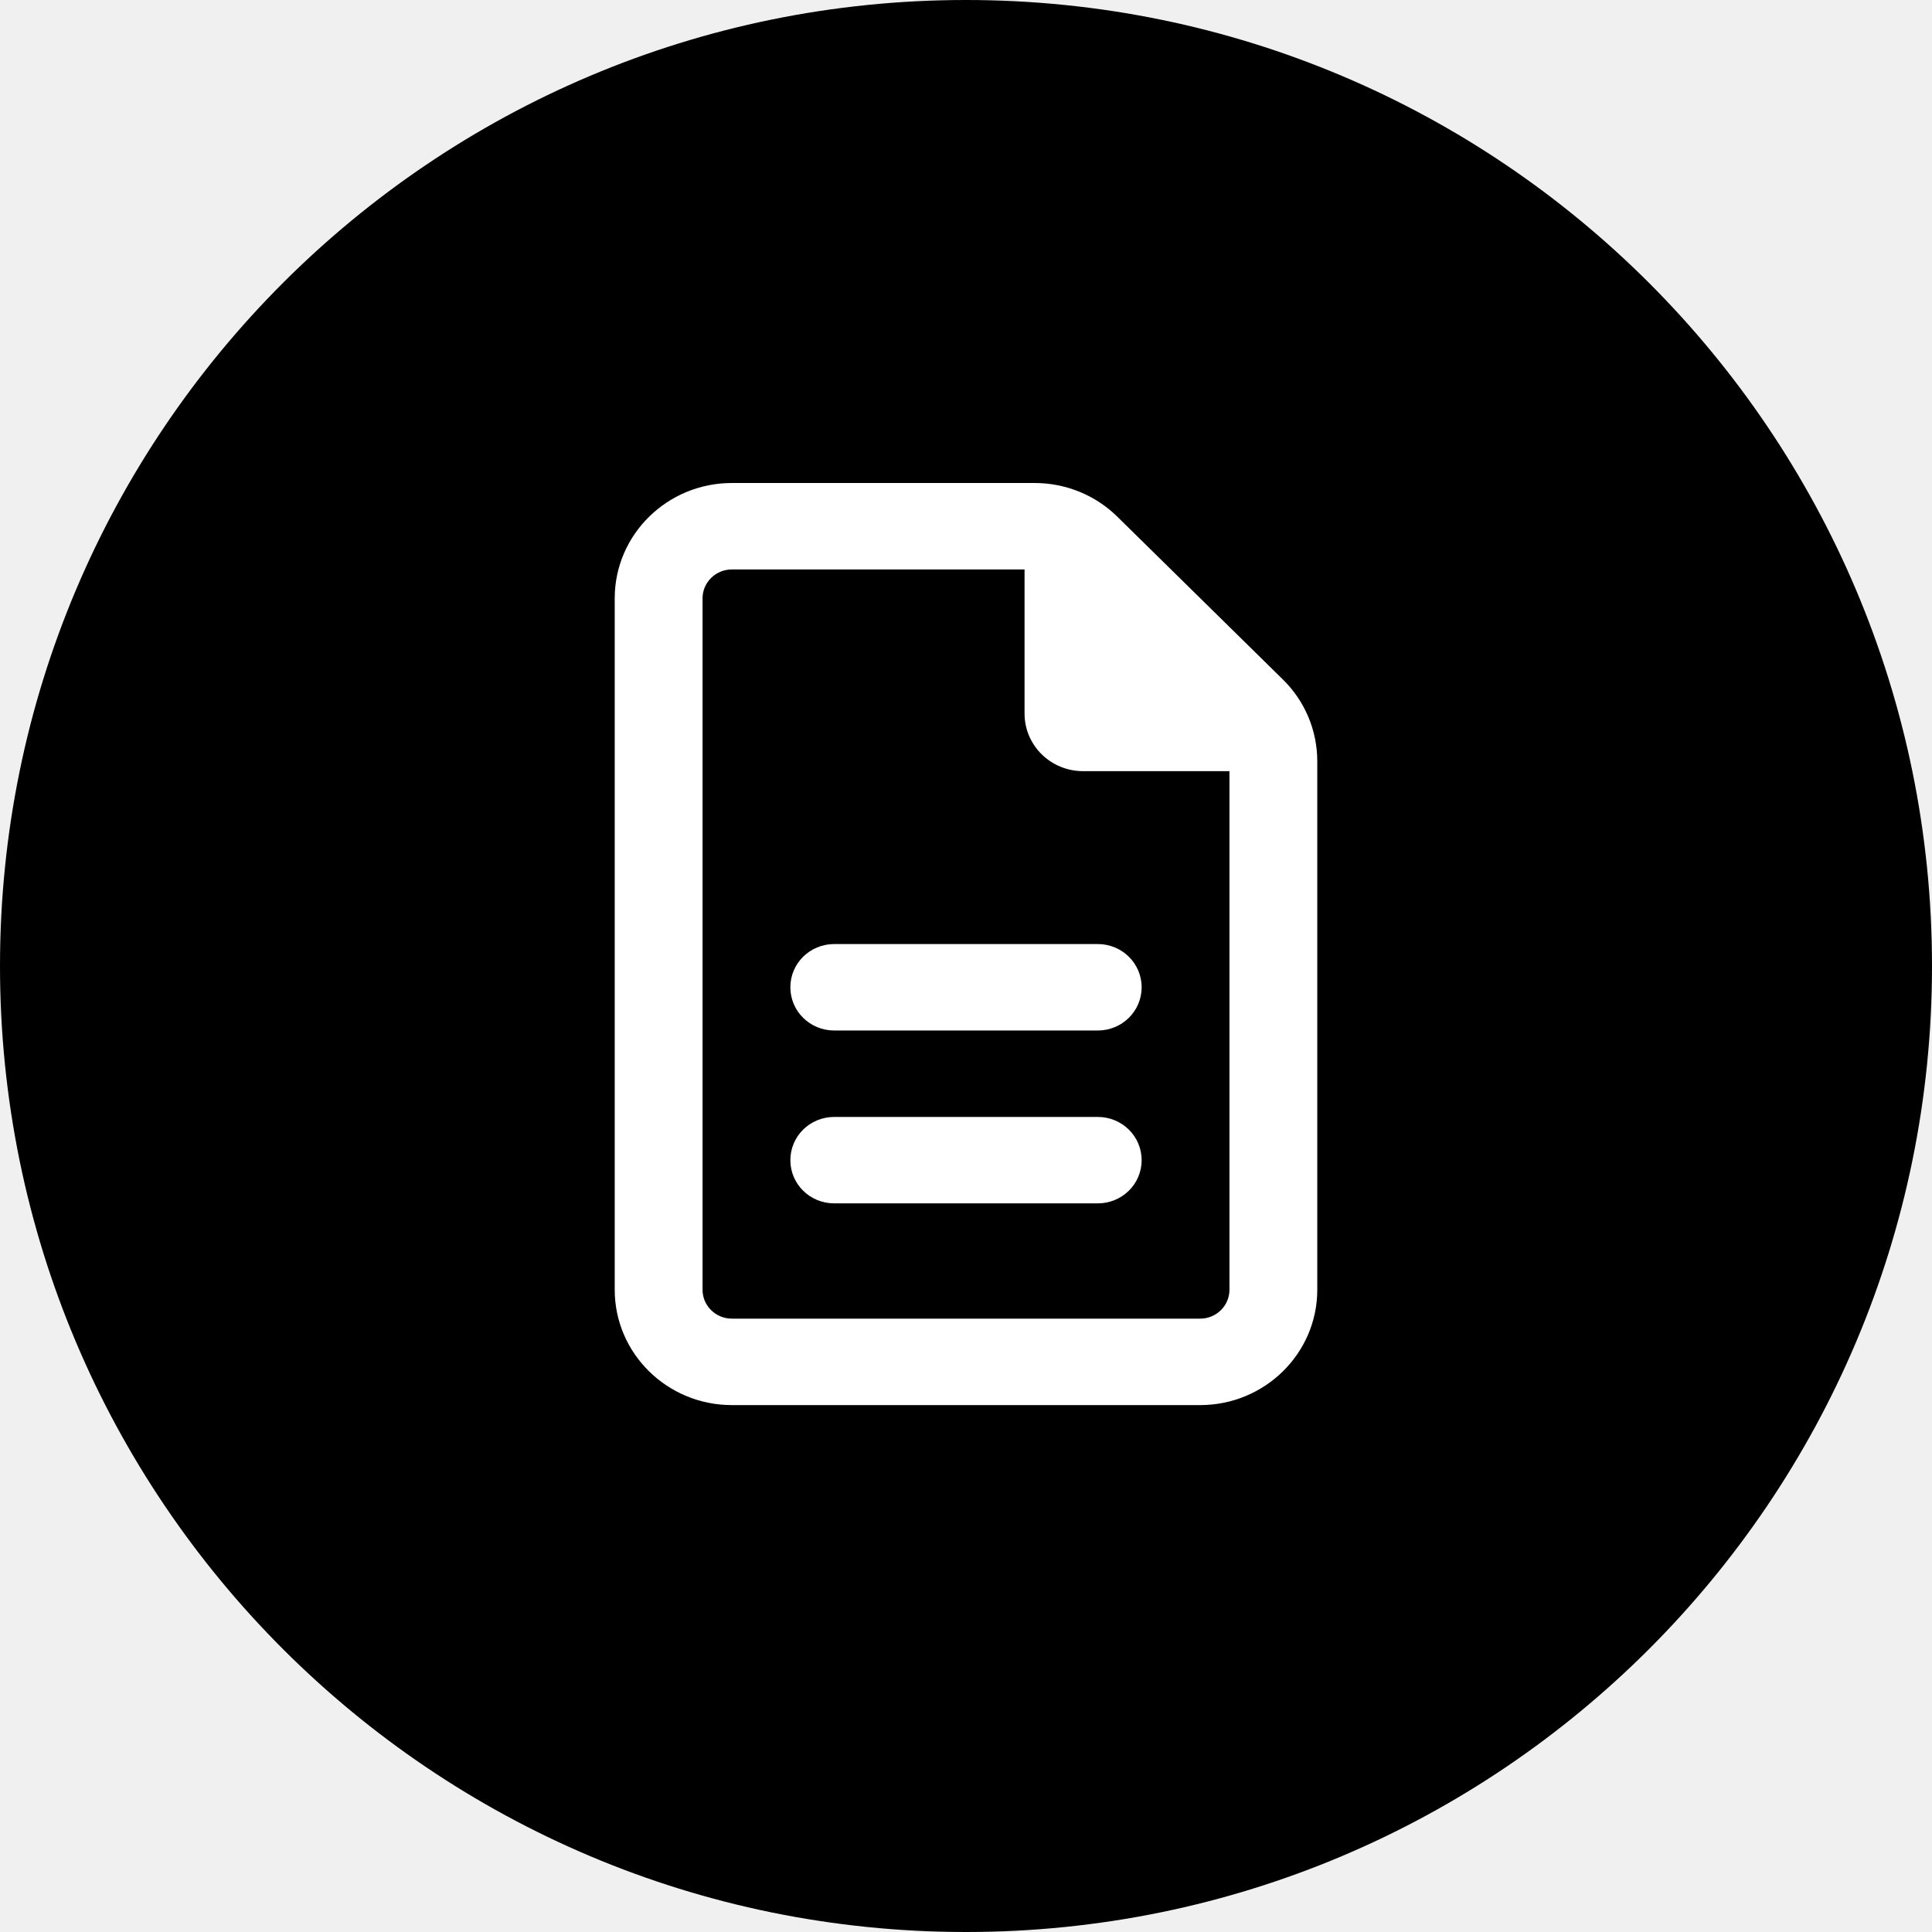
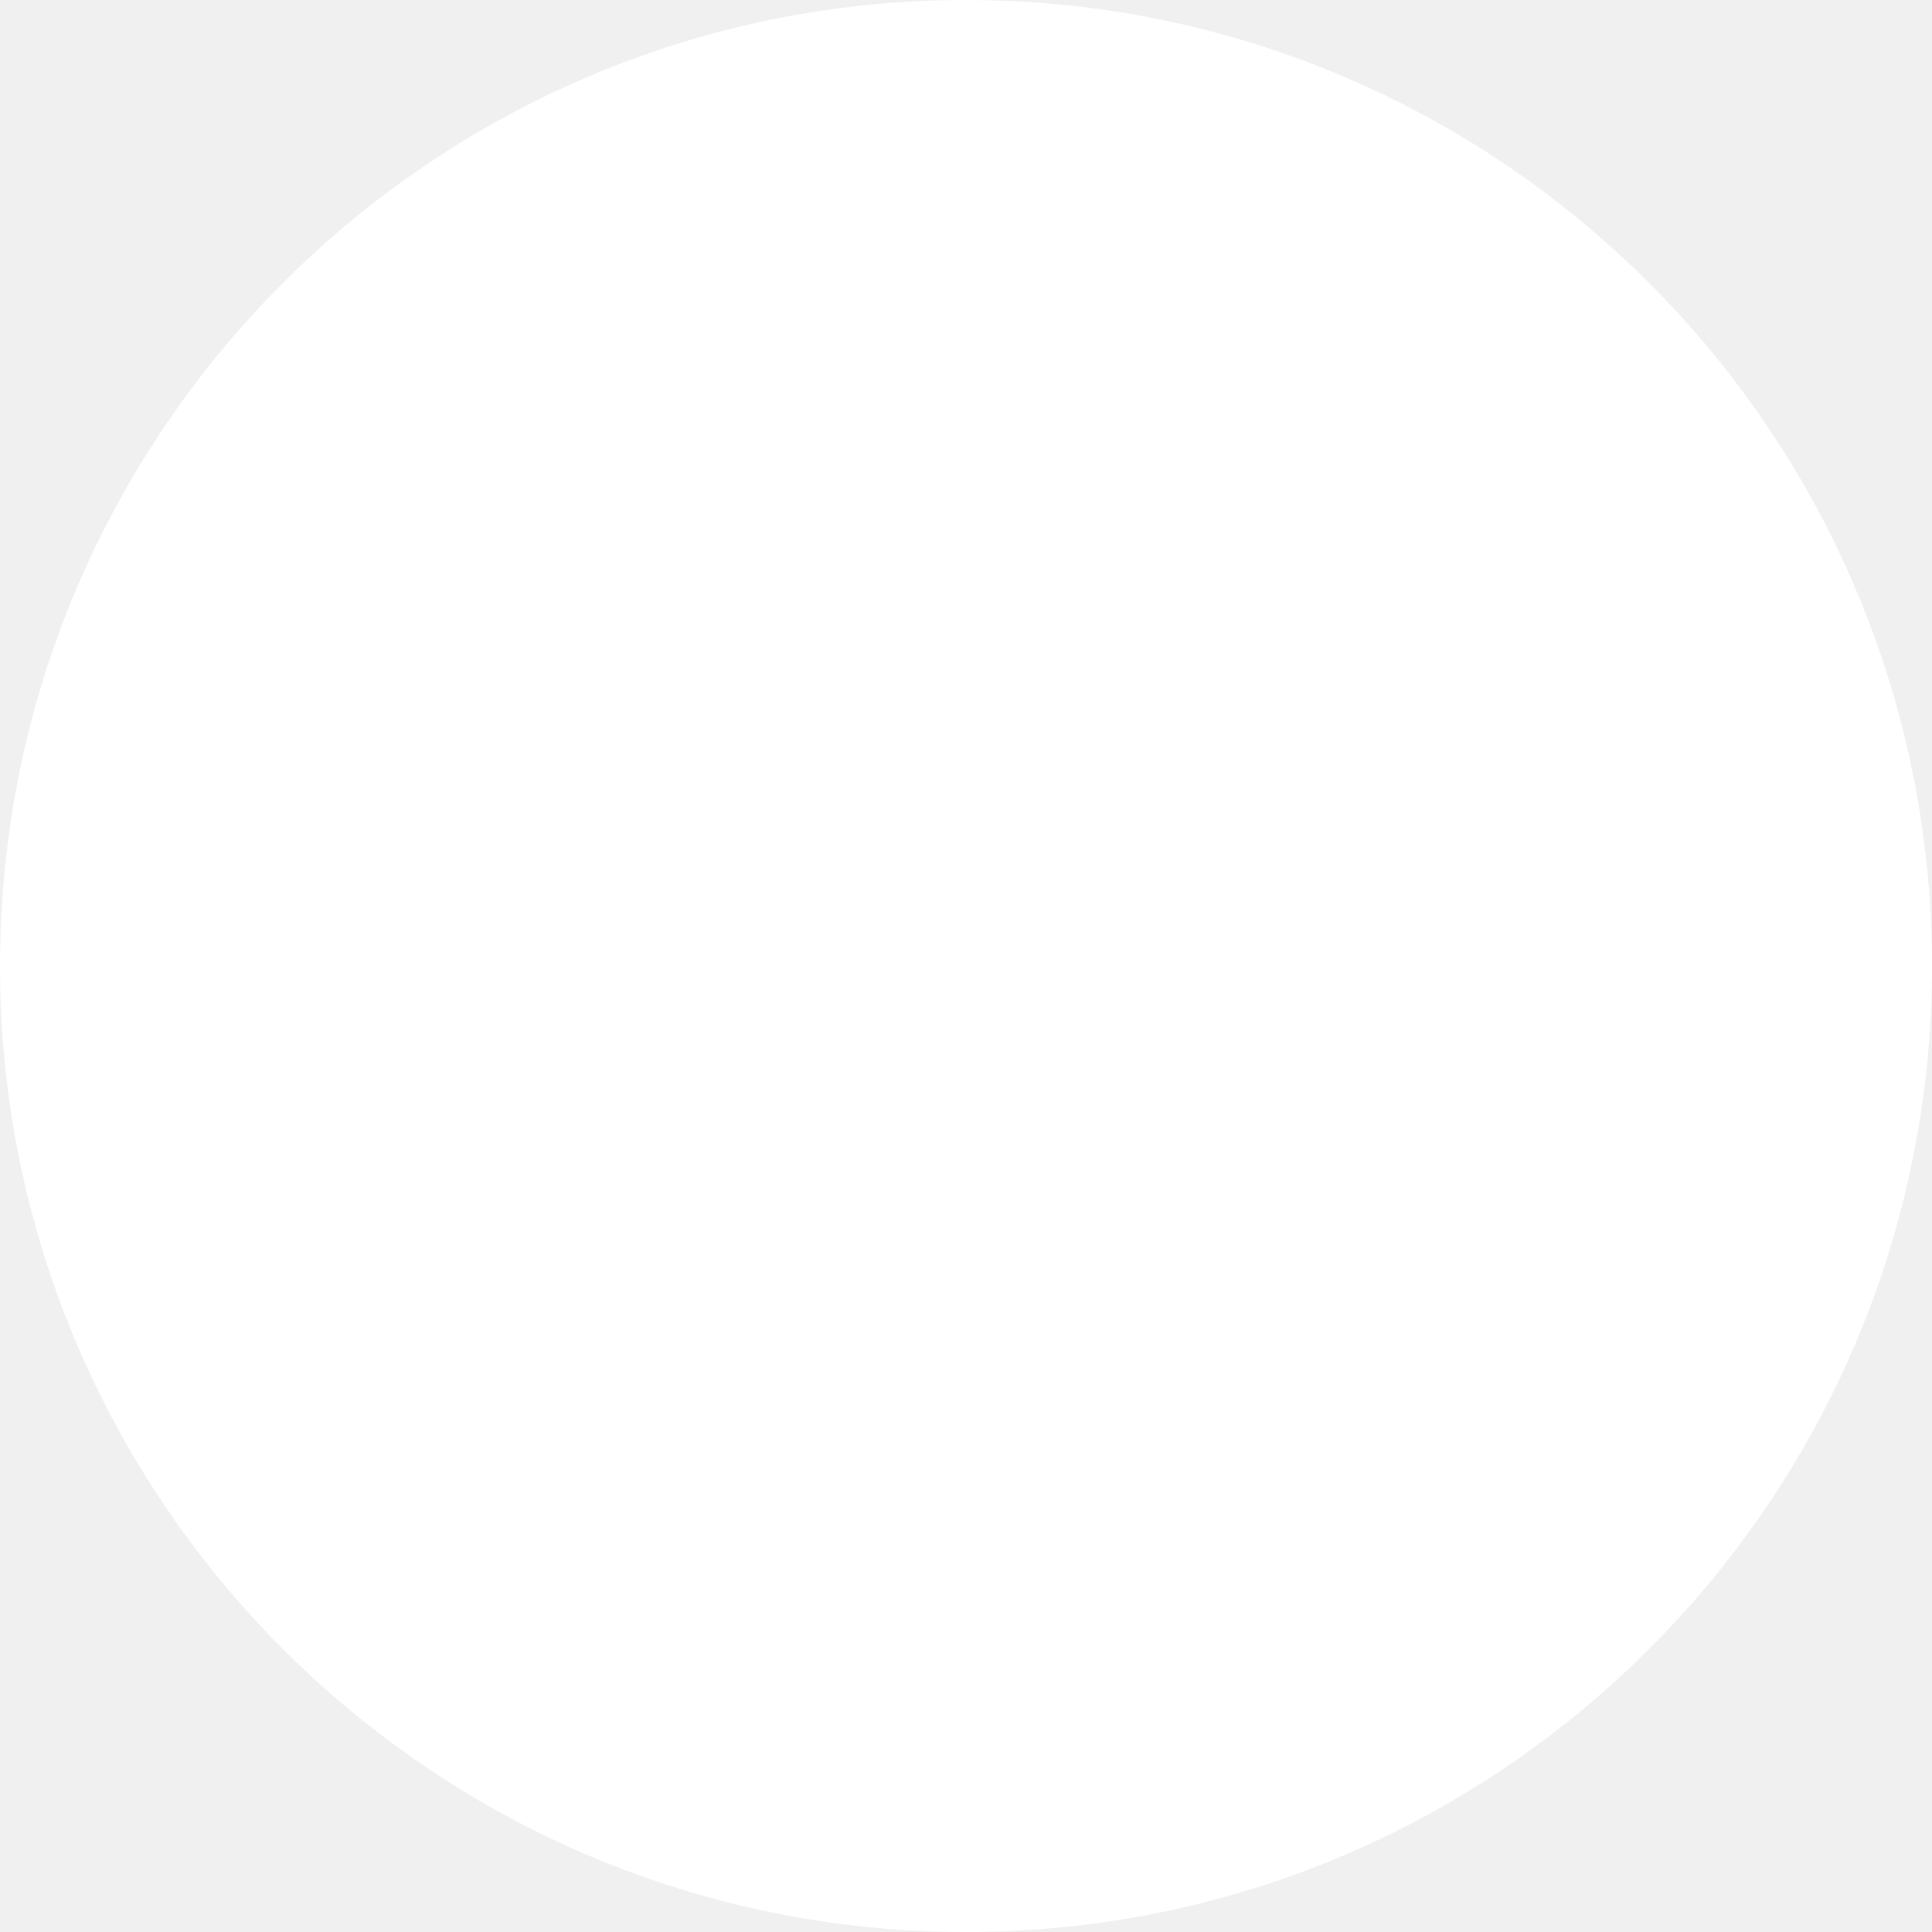
<svg xmlns="http://www.w3.org/2000/svg" width="88" height="88" viewBox="0 0 88 88" fill="none">
-   <circle cx="44" cy="44" r="44" fill="black" />
+   <circle cx="44" cy="44" r="44" fill="white" />
  <g clip-path="url(#clip0_403_75)">
    <path d="M33.333 60.062C32.6 60.062 32 59.472 32 58.75V27.25C32 26.528 32.6 25.938 33.333 25.938H46.667V32.5C46.667 33.952 47.858 35.125 49.333 35.125H56V58.75C56 59.472 55.4 60.062 54.667 60.062H33.333ZM33.333 22C30.392 22 28 24.354 28 27.25V58.75C28 61.646 30.392 64 33.333 64H54.667C57.608 64 60 61.646 60 58.75V34.674C60 33.279 59.442 31.942 58.442 30.958L50.892 23.534C49.892 22.55 48.542 22 47.125 22H33.333ZM38 43C36.892 43 36 43.878 36 44.969C36 46.06 36.892 46.938 38 46.938H50C51.108 46.938 52 46.06 52 44.969C52 43.878 51.108 43 50 43H38ZM38 50.875C36.892 50.875 36 51.753 36 52.844C36 53.935 36.892 54.812 38 54.812H50C51.108 54.812 52 53.935 52 52.844C52 51.753 51.108 50.875 50 50.875H38Z" fill="white" />
  </g>
  <defs>
    <clipPath id="clip0_403_75">
-       <rect width="32" height="42" fill="white" transform="translate(28 22)" />
+       <rect width="32" height="42" fill="black" transform="translate(28 22)" />
    </clipPath>
  </defs>
</svg>
